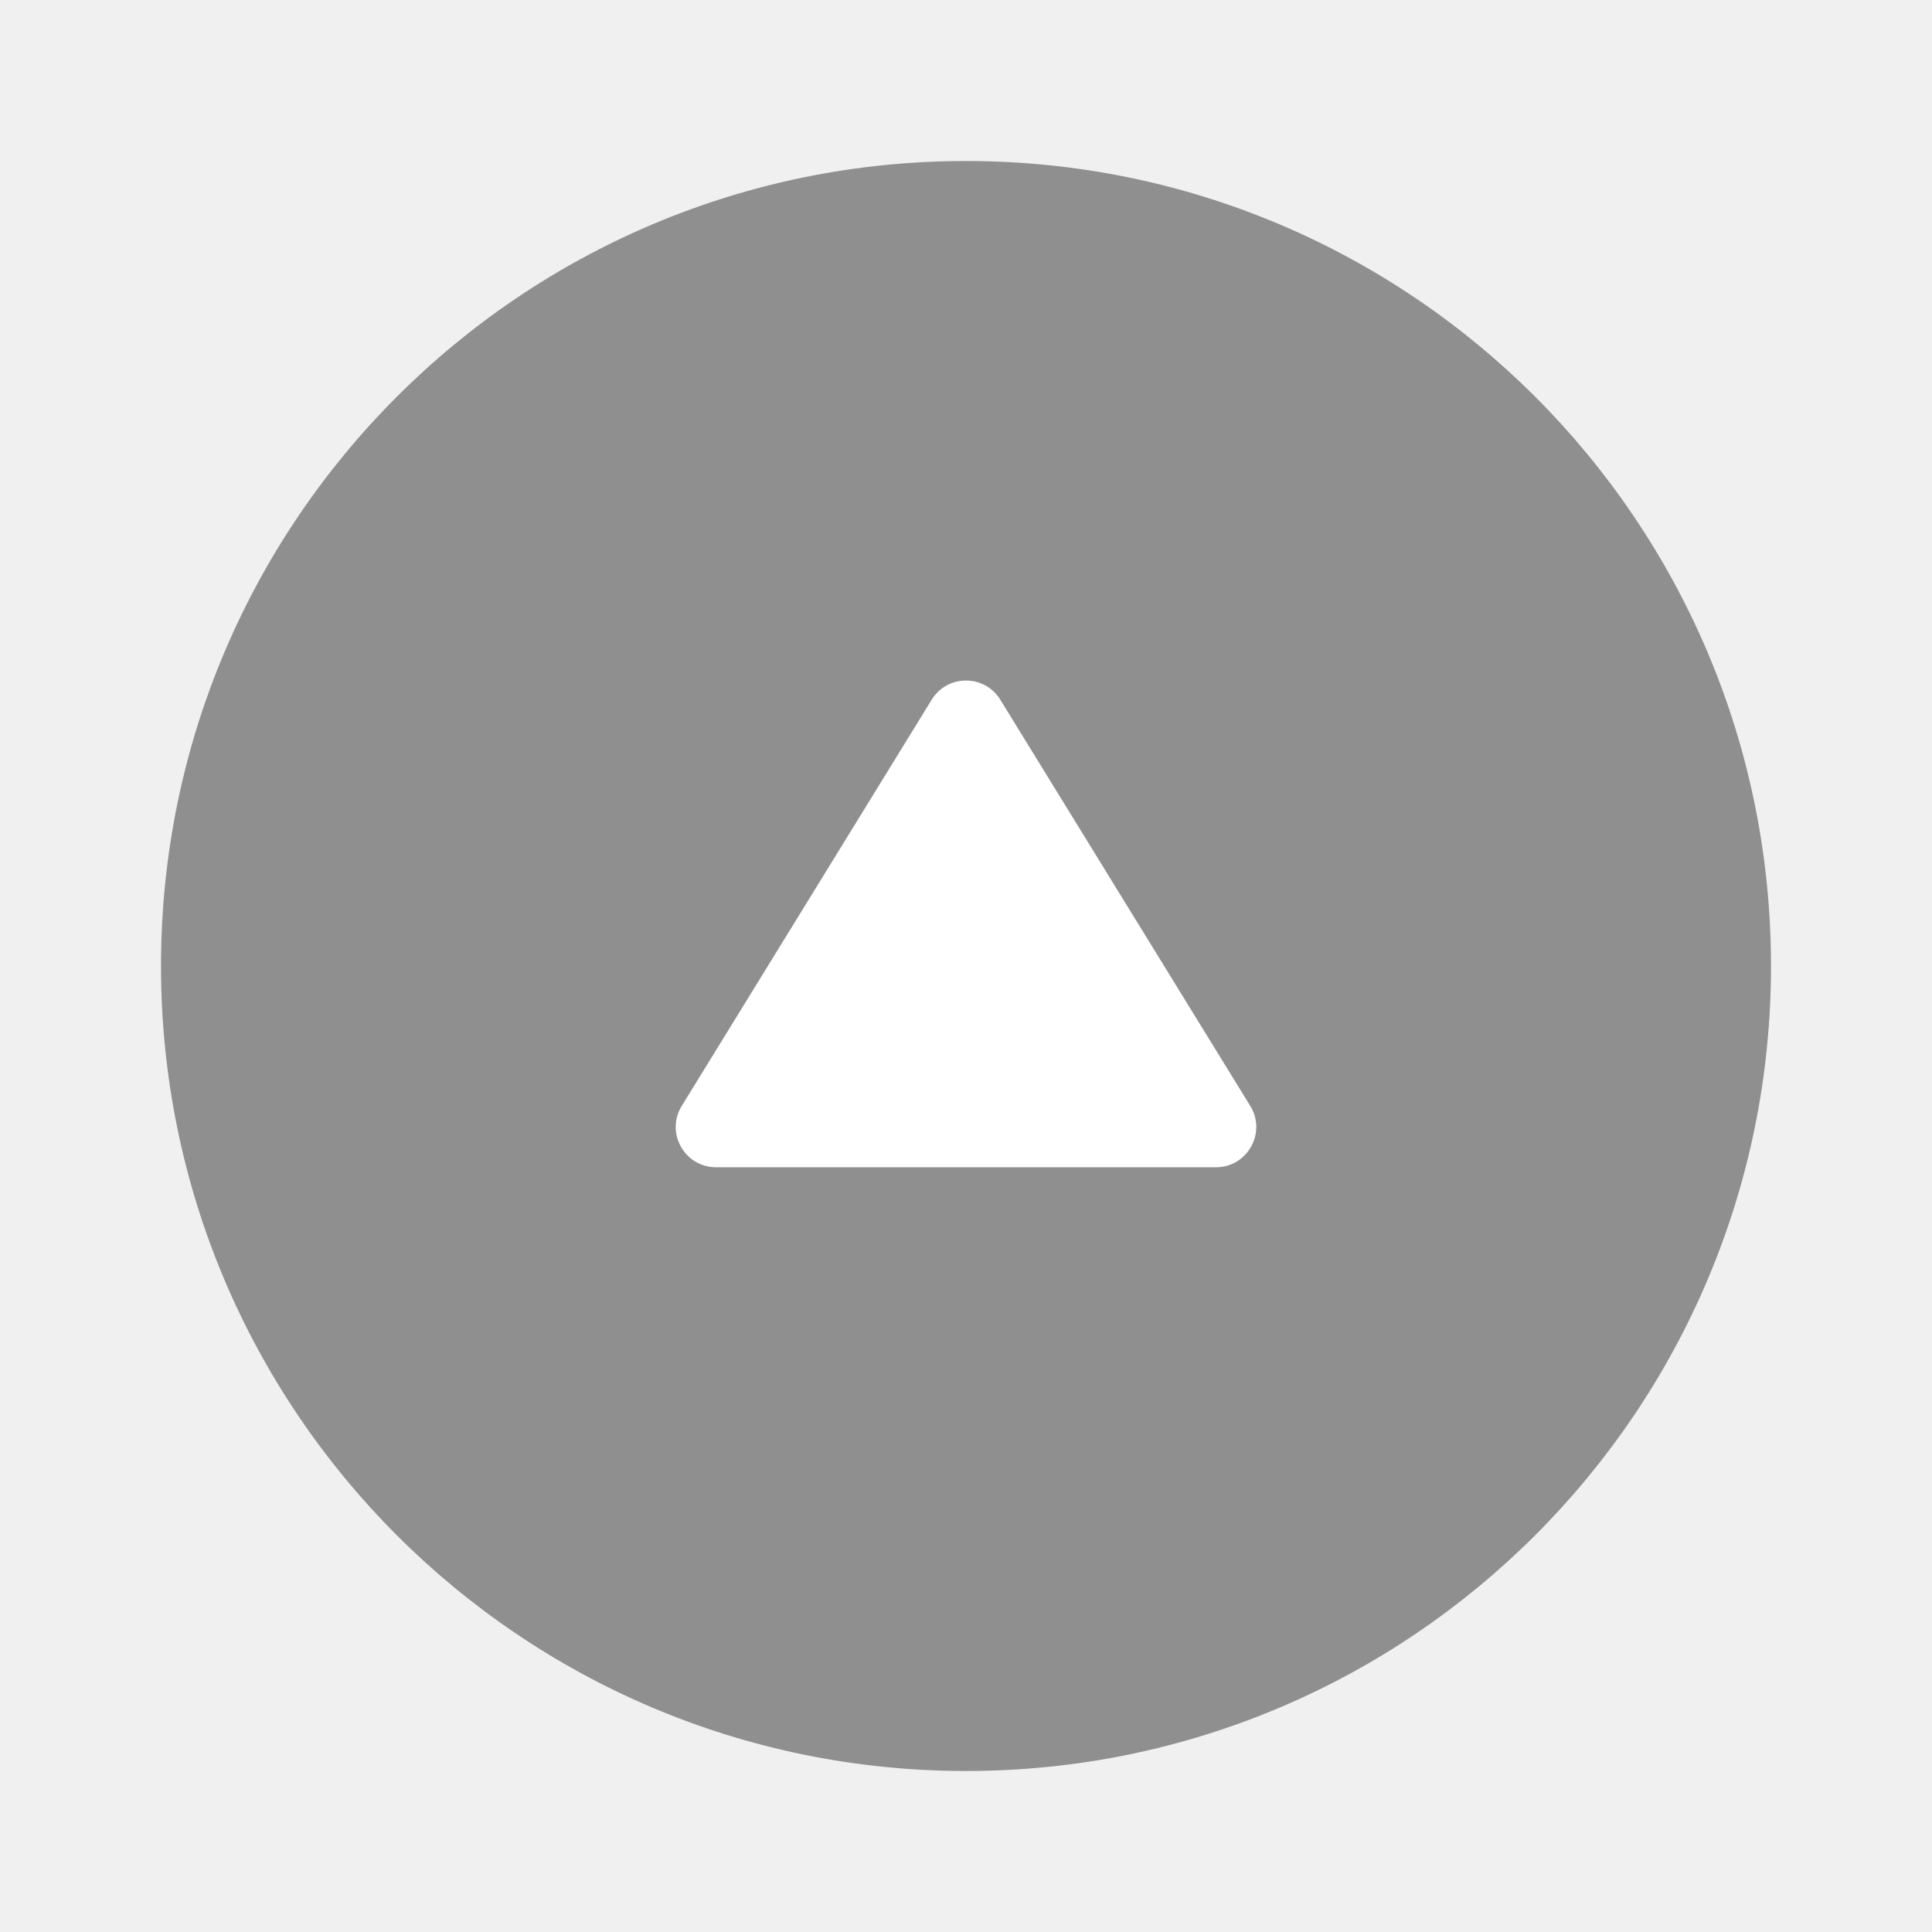
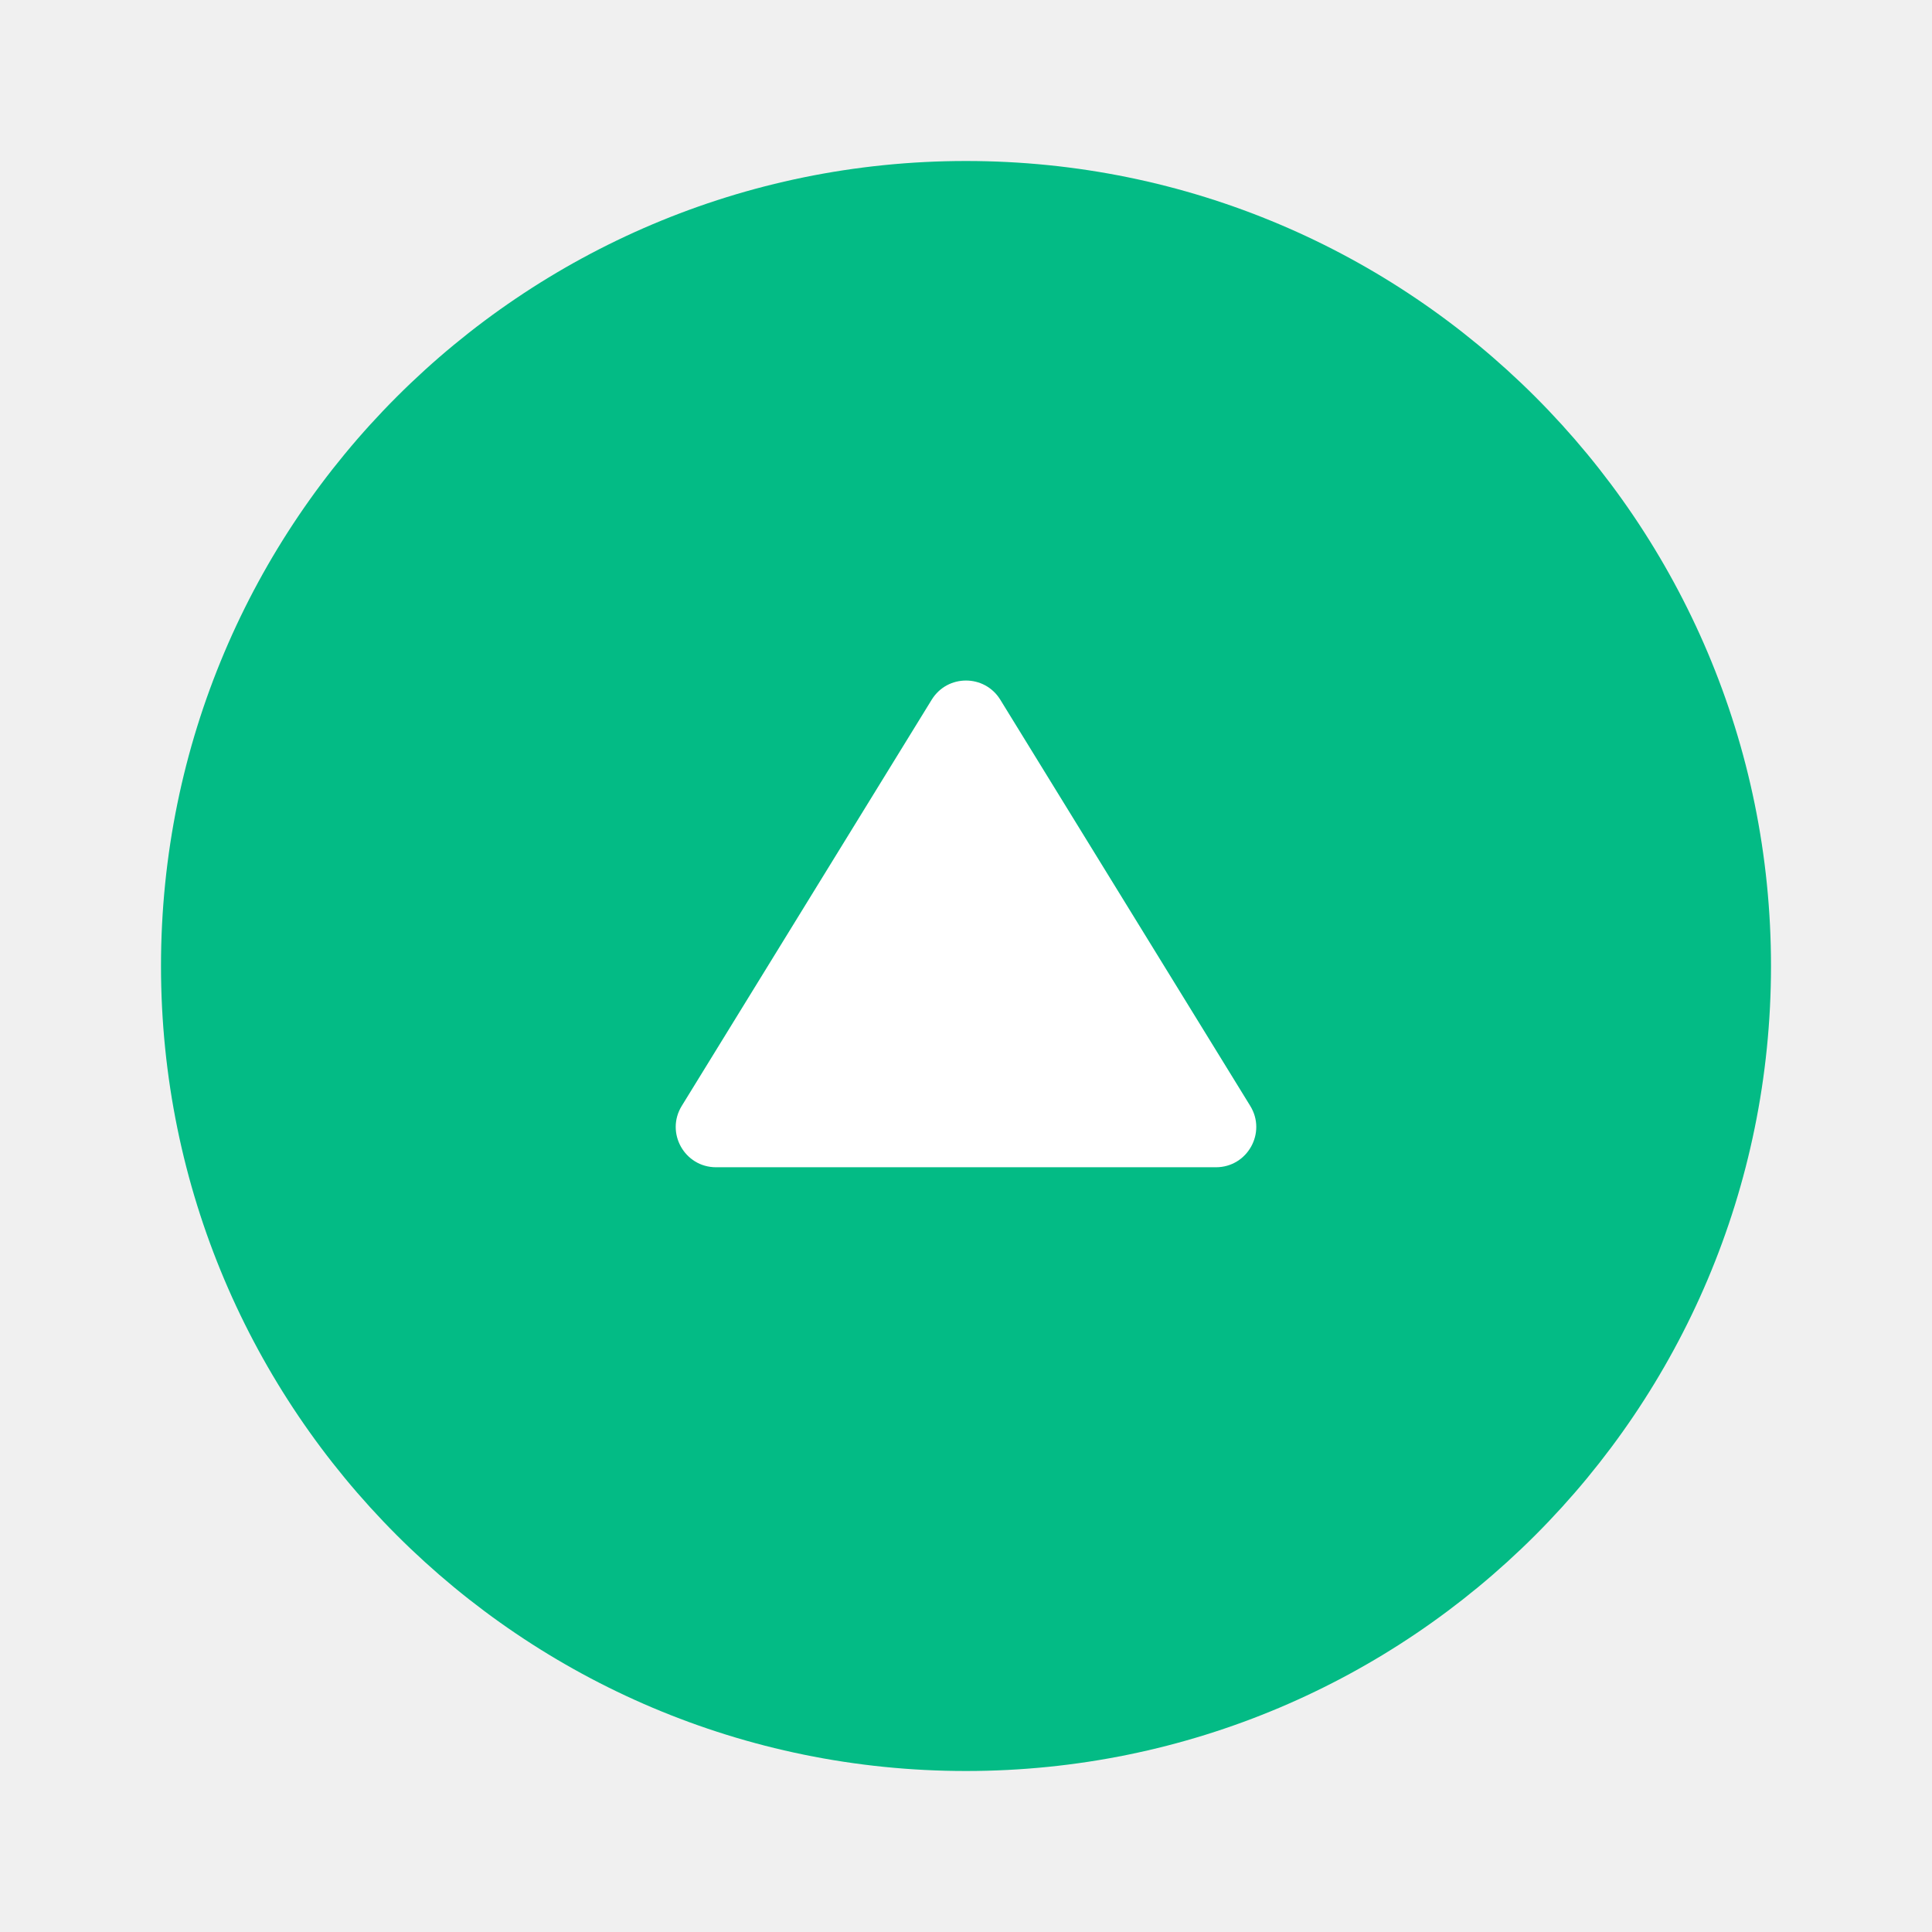
<svg xmlns="http://www.w3.org/2000/svg" width="48" height="48" viewBox="0 0 48 48" fill="none">
-   <path d="M24 44C35.046 44 44 35.046 44 24C44 12.954 35.046 4 24 4C12.954 4 4 12.954 4 24C4 35.046 12.954 44 24 44Z" fill="#8f8f8f" />
+   <path d="M24 44C35.046 44 44 35.046 44 24C44 12.954 35.046 4 24 4C12.954 4 4 12.954 4 24C4 35.046 12.954 44 24 44Z" fill="#03bb85" />
  <path d="M24.852 17.384C24.461 16.749 23.539 16.749 23.148 17.384L16.938 27.476C16.528 28.142 17.007 29 17.79 29H30.21C30.993 29 31.472 28.142 31.062 27.476L24.852 17.384Z" fill="white" />
</svg>
